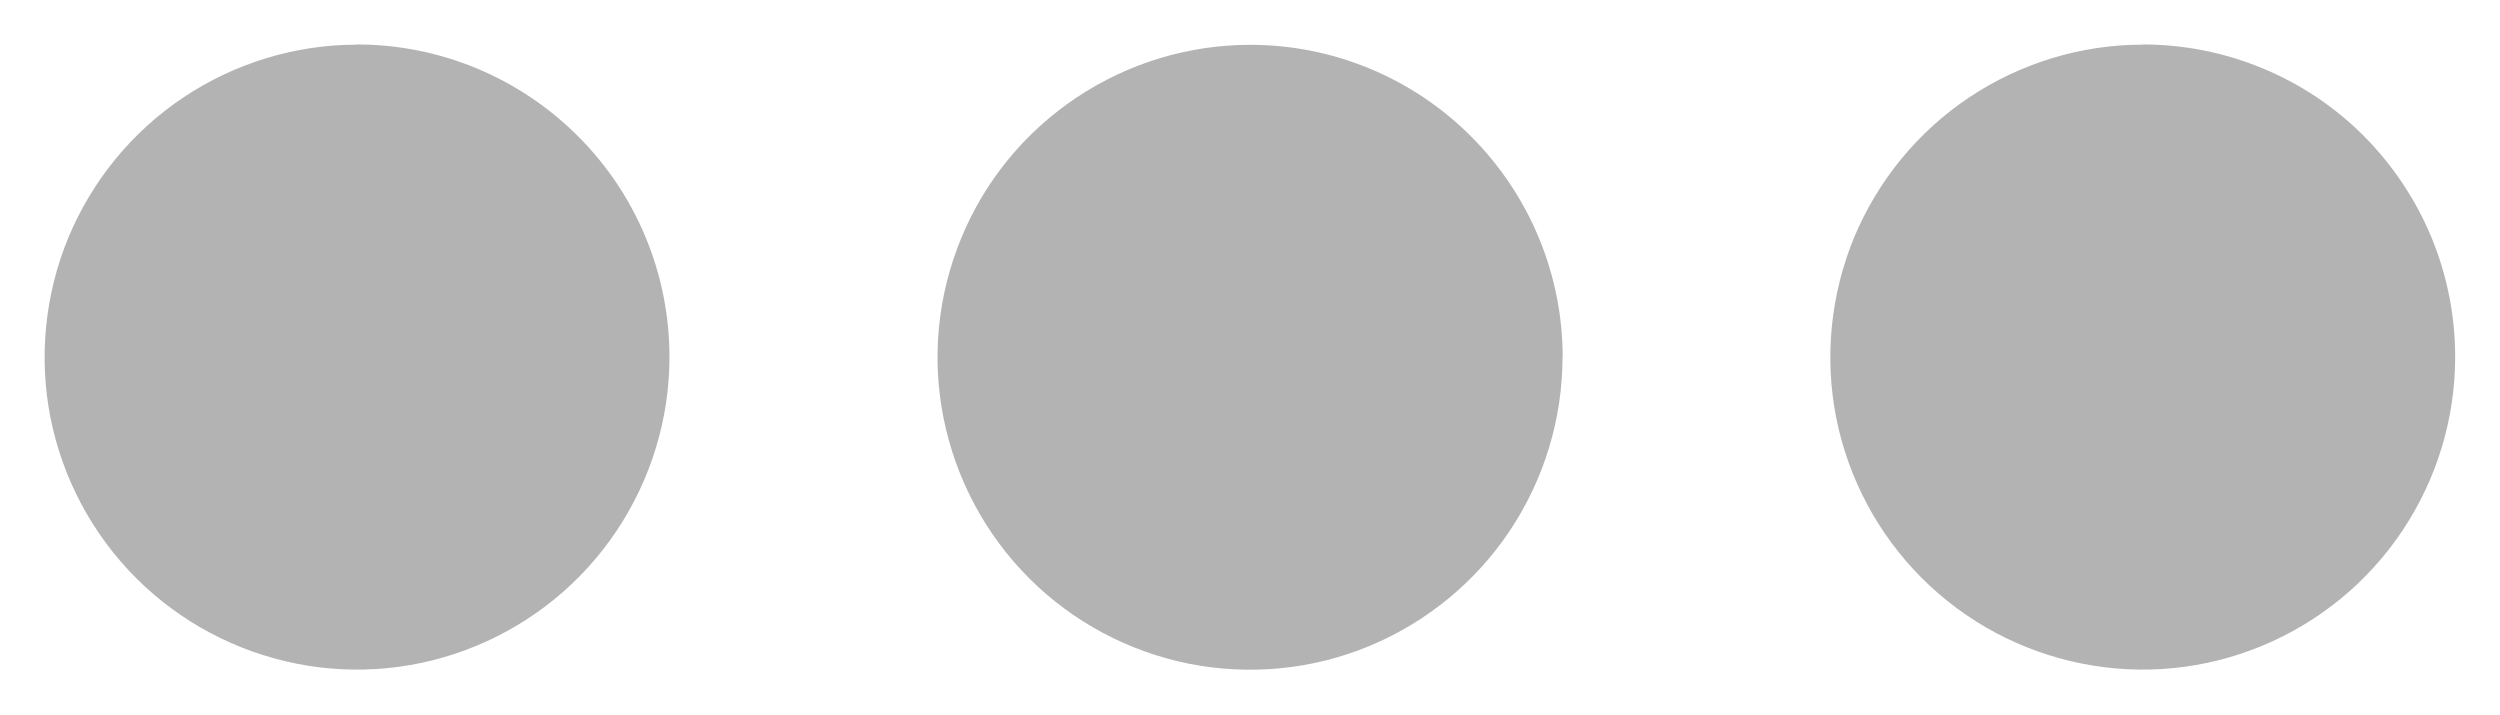
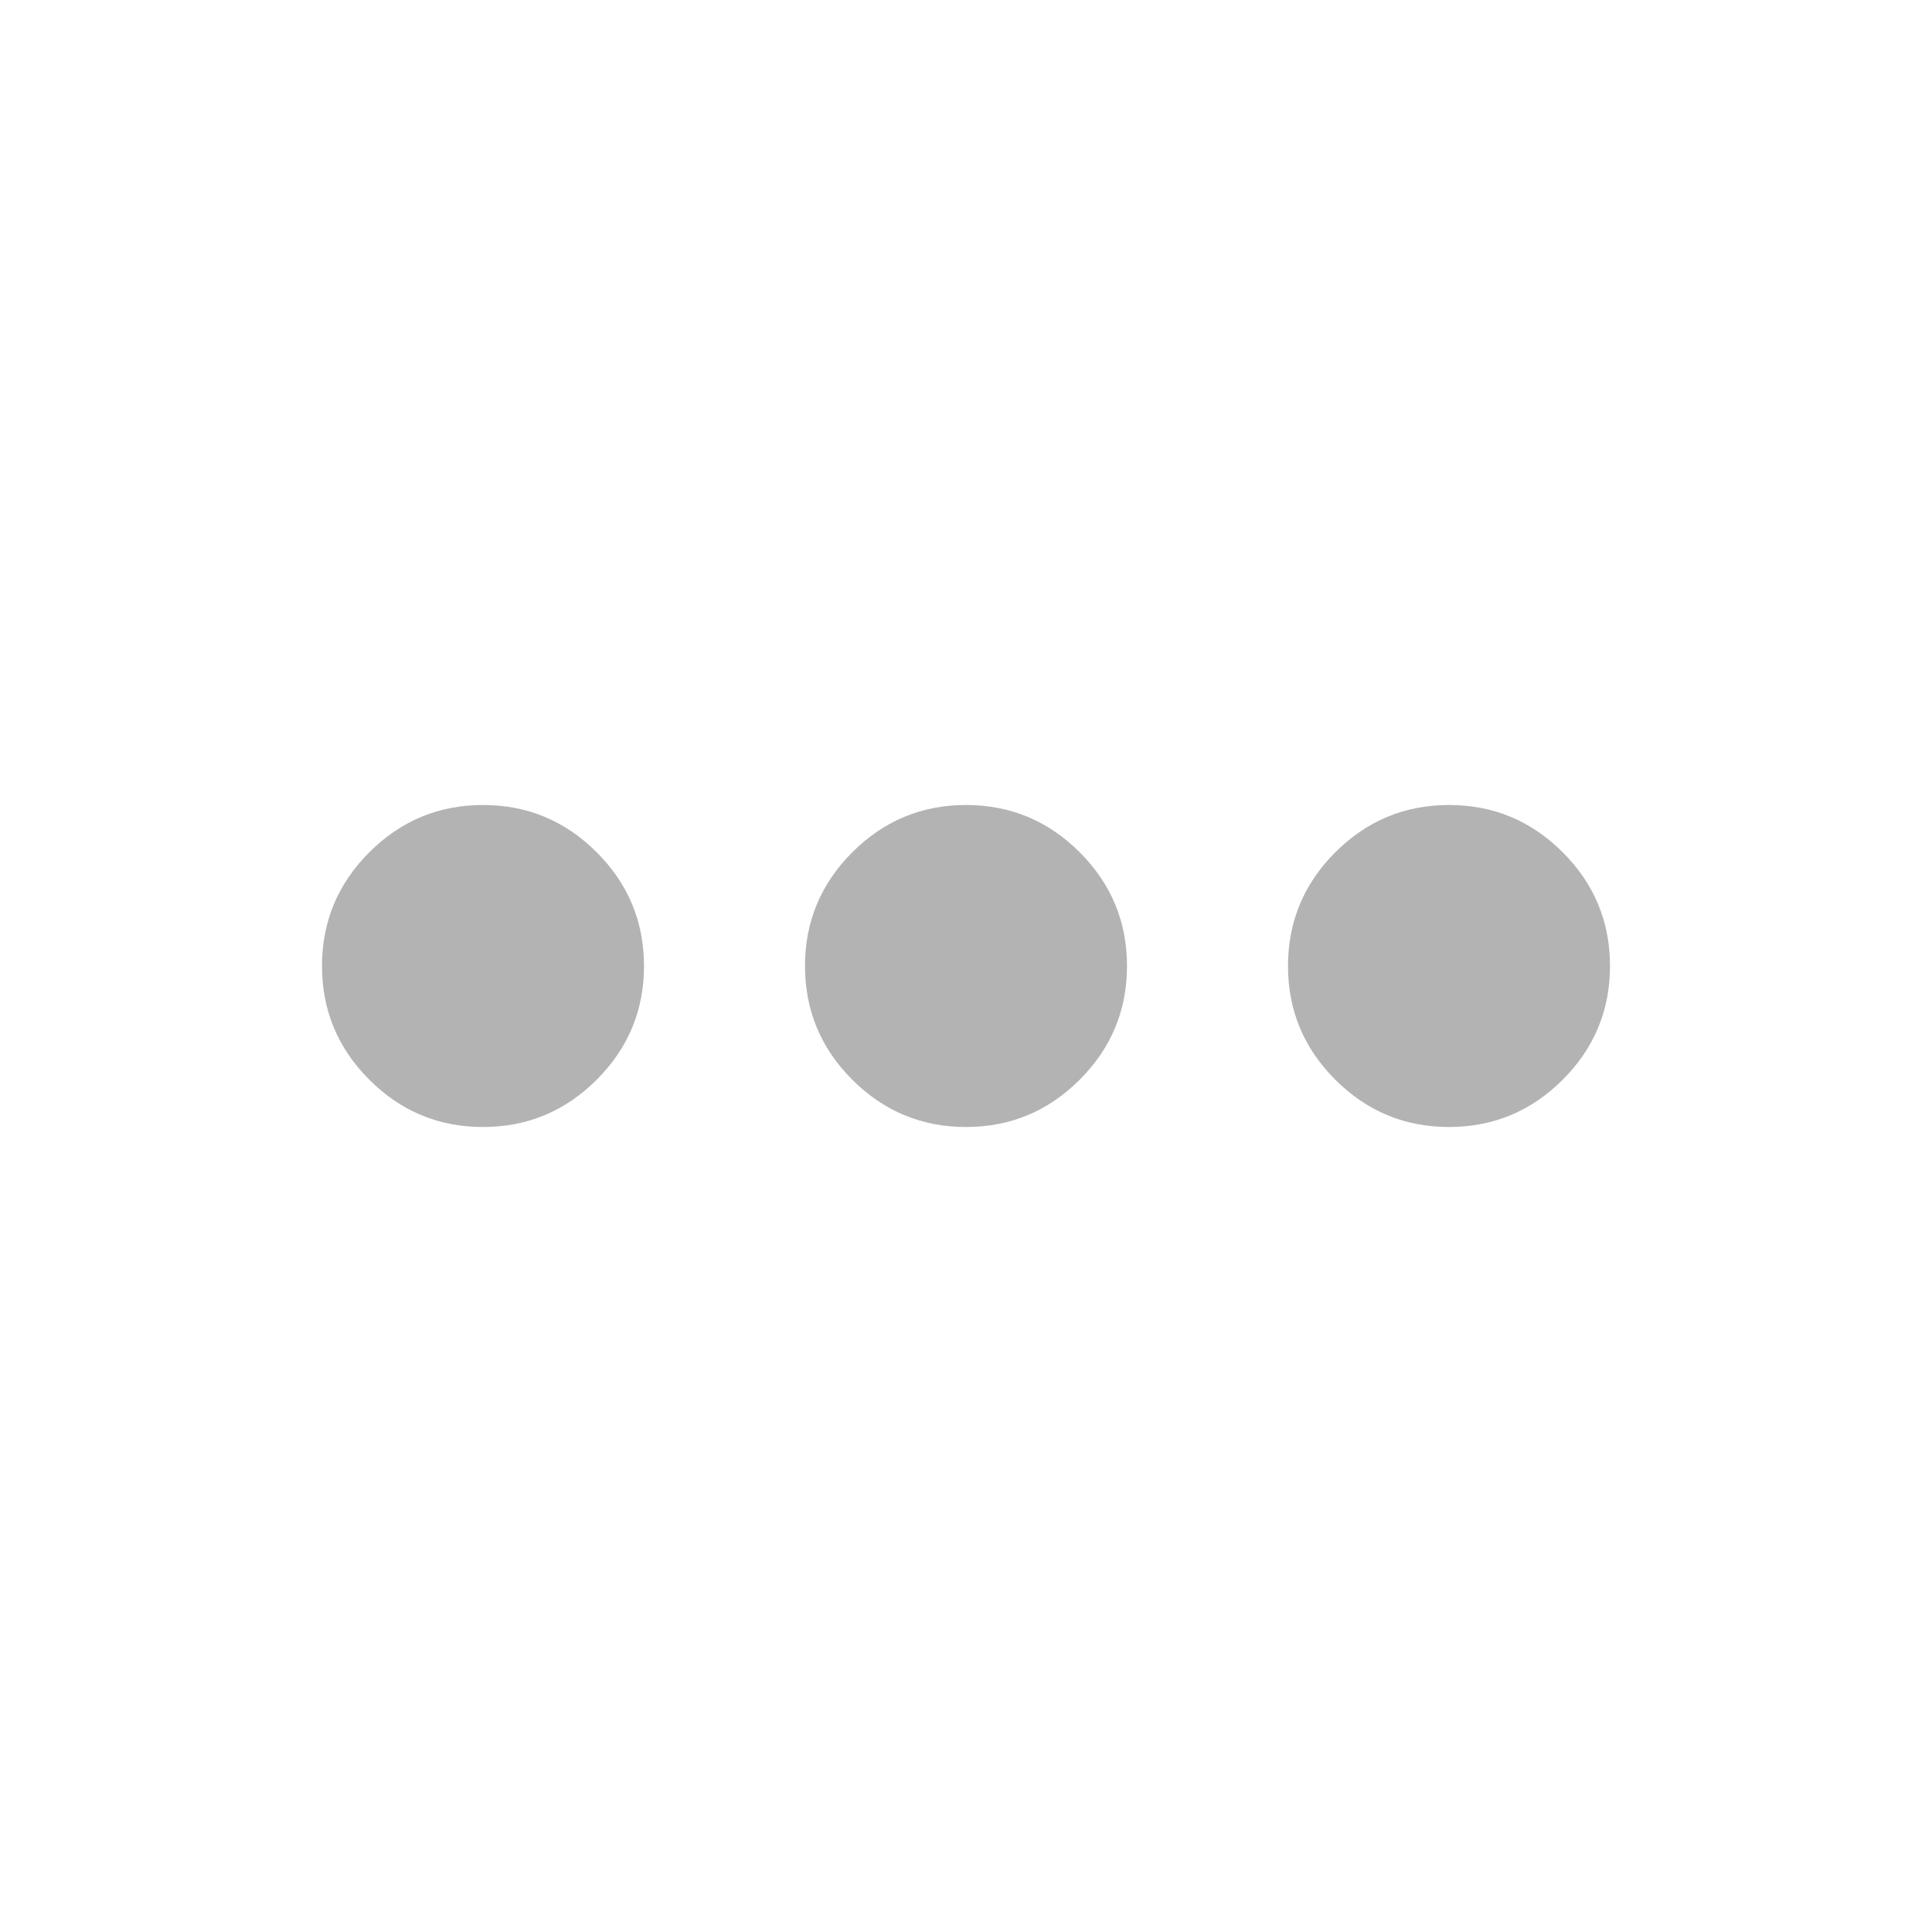
- <svg xmlns="http://www.w3.org/2000/svg" fill="none" height="4" viewBox="0 0 14 4" width="14">
-   <path d="m8.75 2c0 .346-.103.684-.295.972-.192.288-.466.512-.785.645s-.672.167-1.011.1c-.339-.068-.651-.234-.896-.479-.245-.245-.411-.557-.479-.896-.068-.339-.033-.691.1-1.011.132-.32.357-.593.645-.785.288-.192.626-.295.972-.295.464 0 .909.184 1.237.513.328.328.513.773.513 1.237zm-6.75-1.75c-.346 0-.684.103-.972.295-.288.192-.512.466-.645.785-.132.32-.167.672-.1 1.011.068.339.234.651.479.896.245.245.557.411.896.479.339.068.691.033 1.011-.1s.593-.357.785-.645c.192-.288.295-.626.295-.972 0-.464-.184-.909-.513-1.237-.328-.328-.773-.513-1.237-.513zm10 0c-.346 0-.684.103-.972.295-.288.192-.512.466-.645.785-.132.32-.167.672-.1 1.011.068.339.234.651.479.896.245.245.556.411.896.479.34.068.691.033 1.011-.1s.593-.357.785-.645c.192-.288.295-.626.295-.972 0-.23-.045-.457-.133-.67-.088-.212-.217-.405-.379-.568-.163-.163-.355-.291-.568-.379-.212-.088-.44-.133-.67-.133z" fill="#b3b3b3" />
+ <svg xmlns="http://www.w3.org/2000/svg" height="24px" viewBox="0 -960 960 960" width="24px" fill="#B3B3B3">
+   <path d="M240-400q-33 0-56.5-23.5T160-480q0-33 23.5-56.5T240-560q33 0 56.5 23.5T320-480q0 33-23.5 56.5T240-400Zm240 0q-33 0-56.5-23.5T400-480q0-33 23.5-56.5T480-560q33 0 56.5 23.5T560-480q0 33-23.5 56.5T480-400Zm240 0q-33 0-56.5-23.5T640-480q0-33 23.5-56.5T720-560q33 0 56.5 23.5T800-480q0 33-23.5 56.5T720-400Z" />
</svg>
